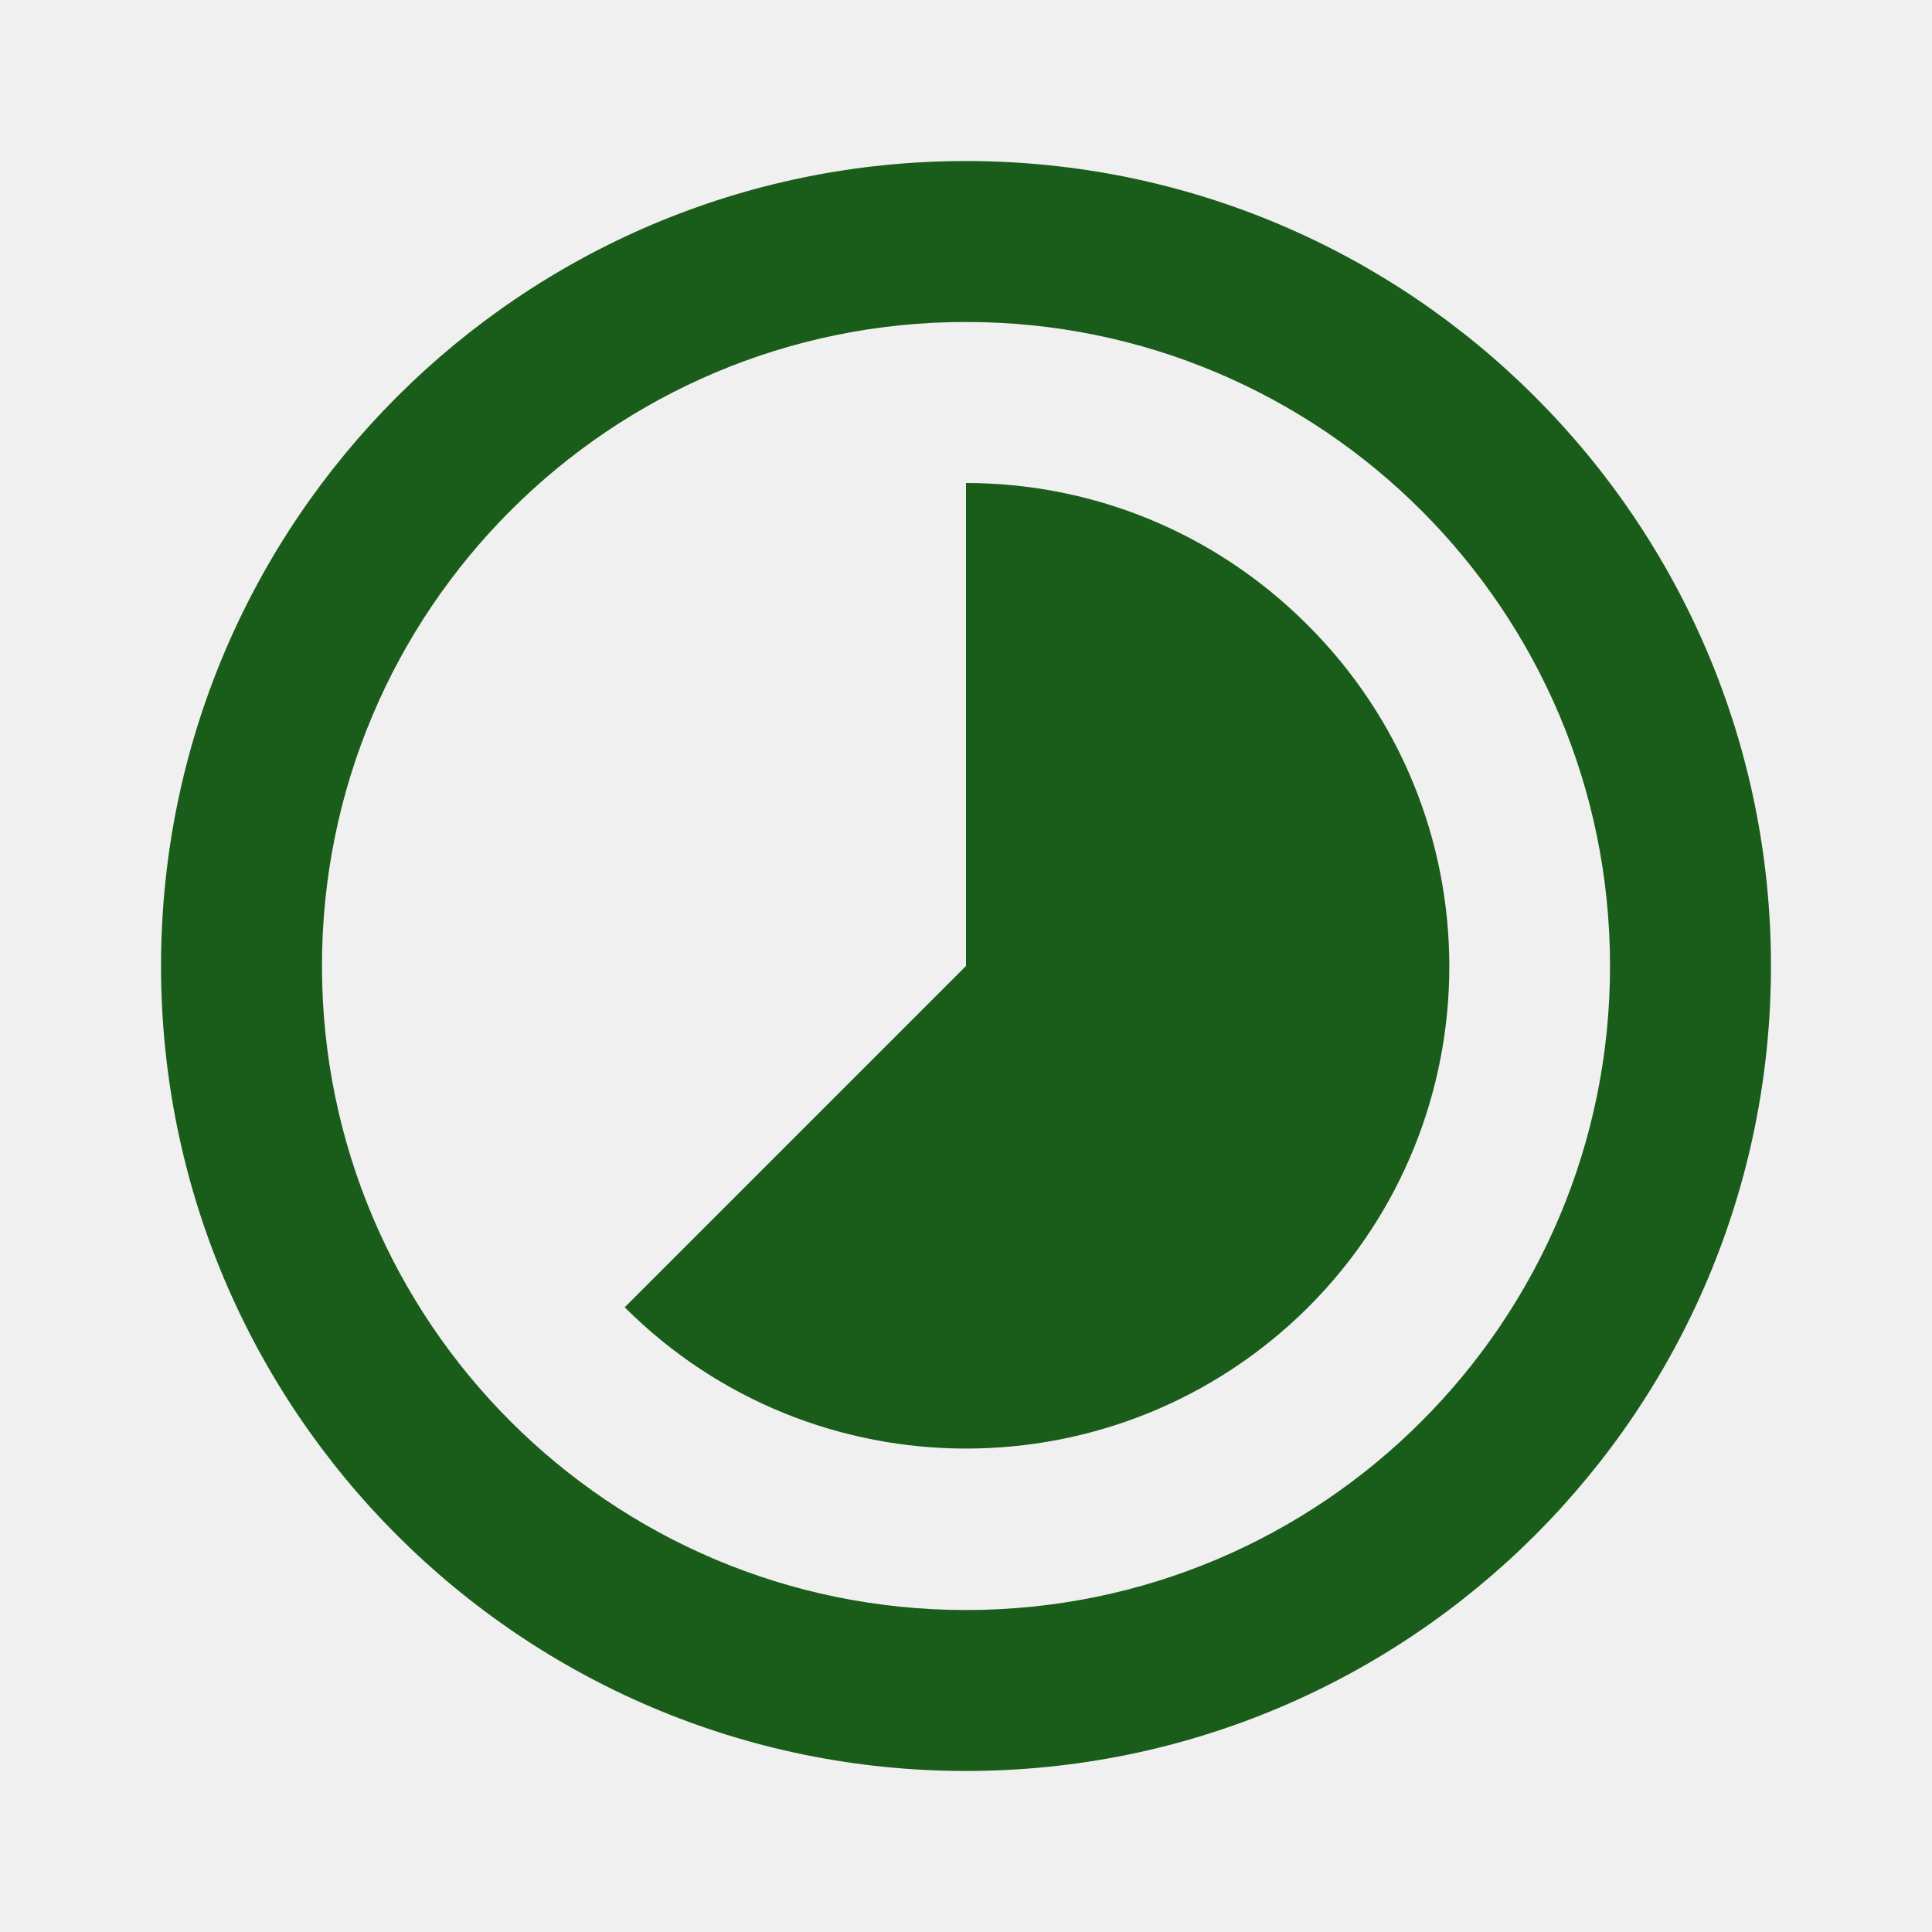
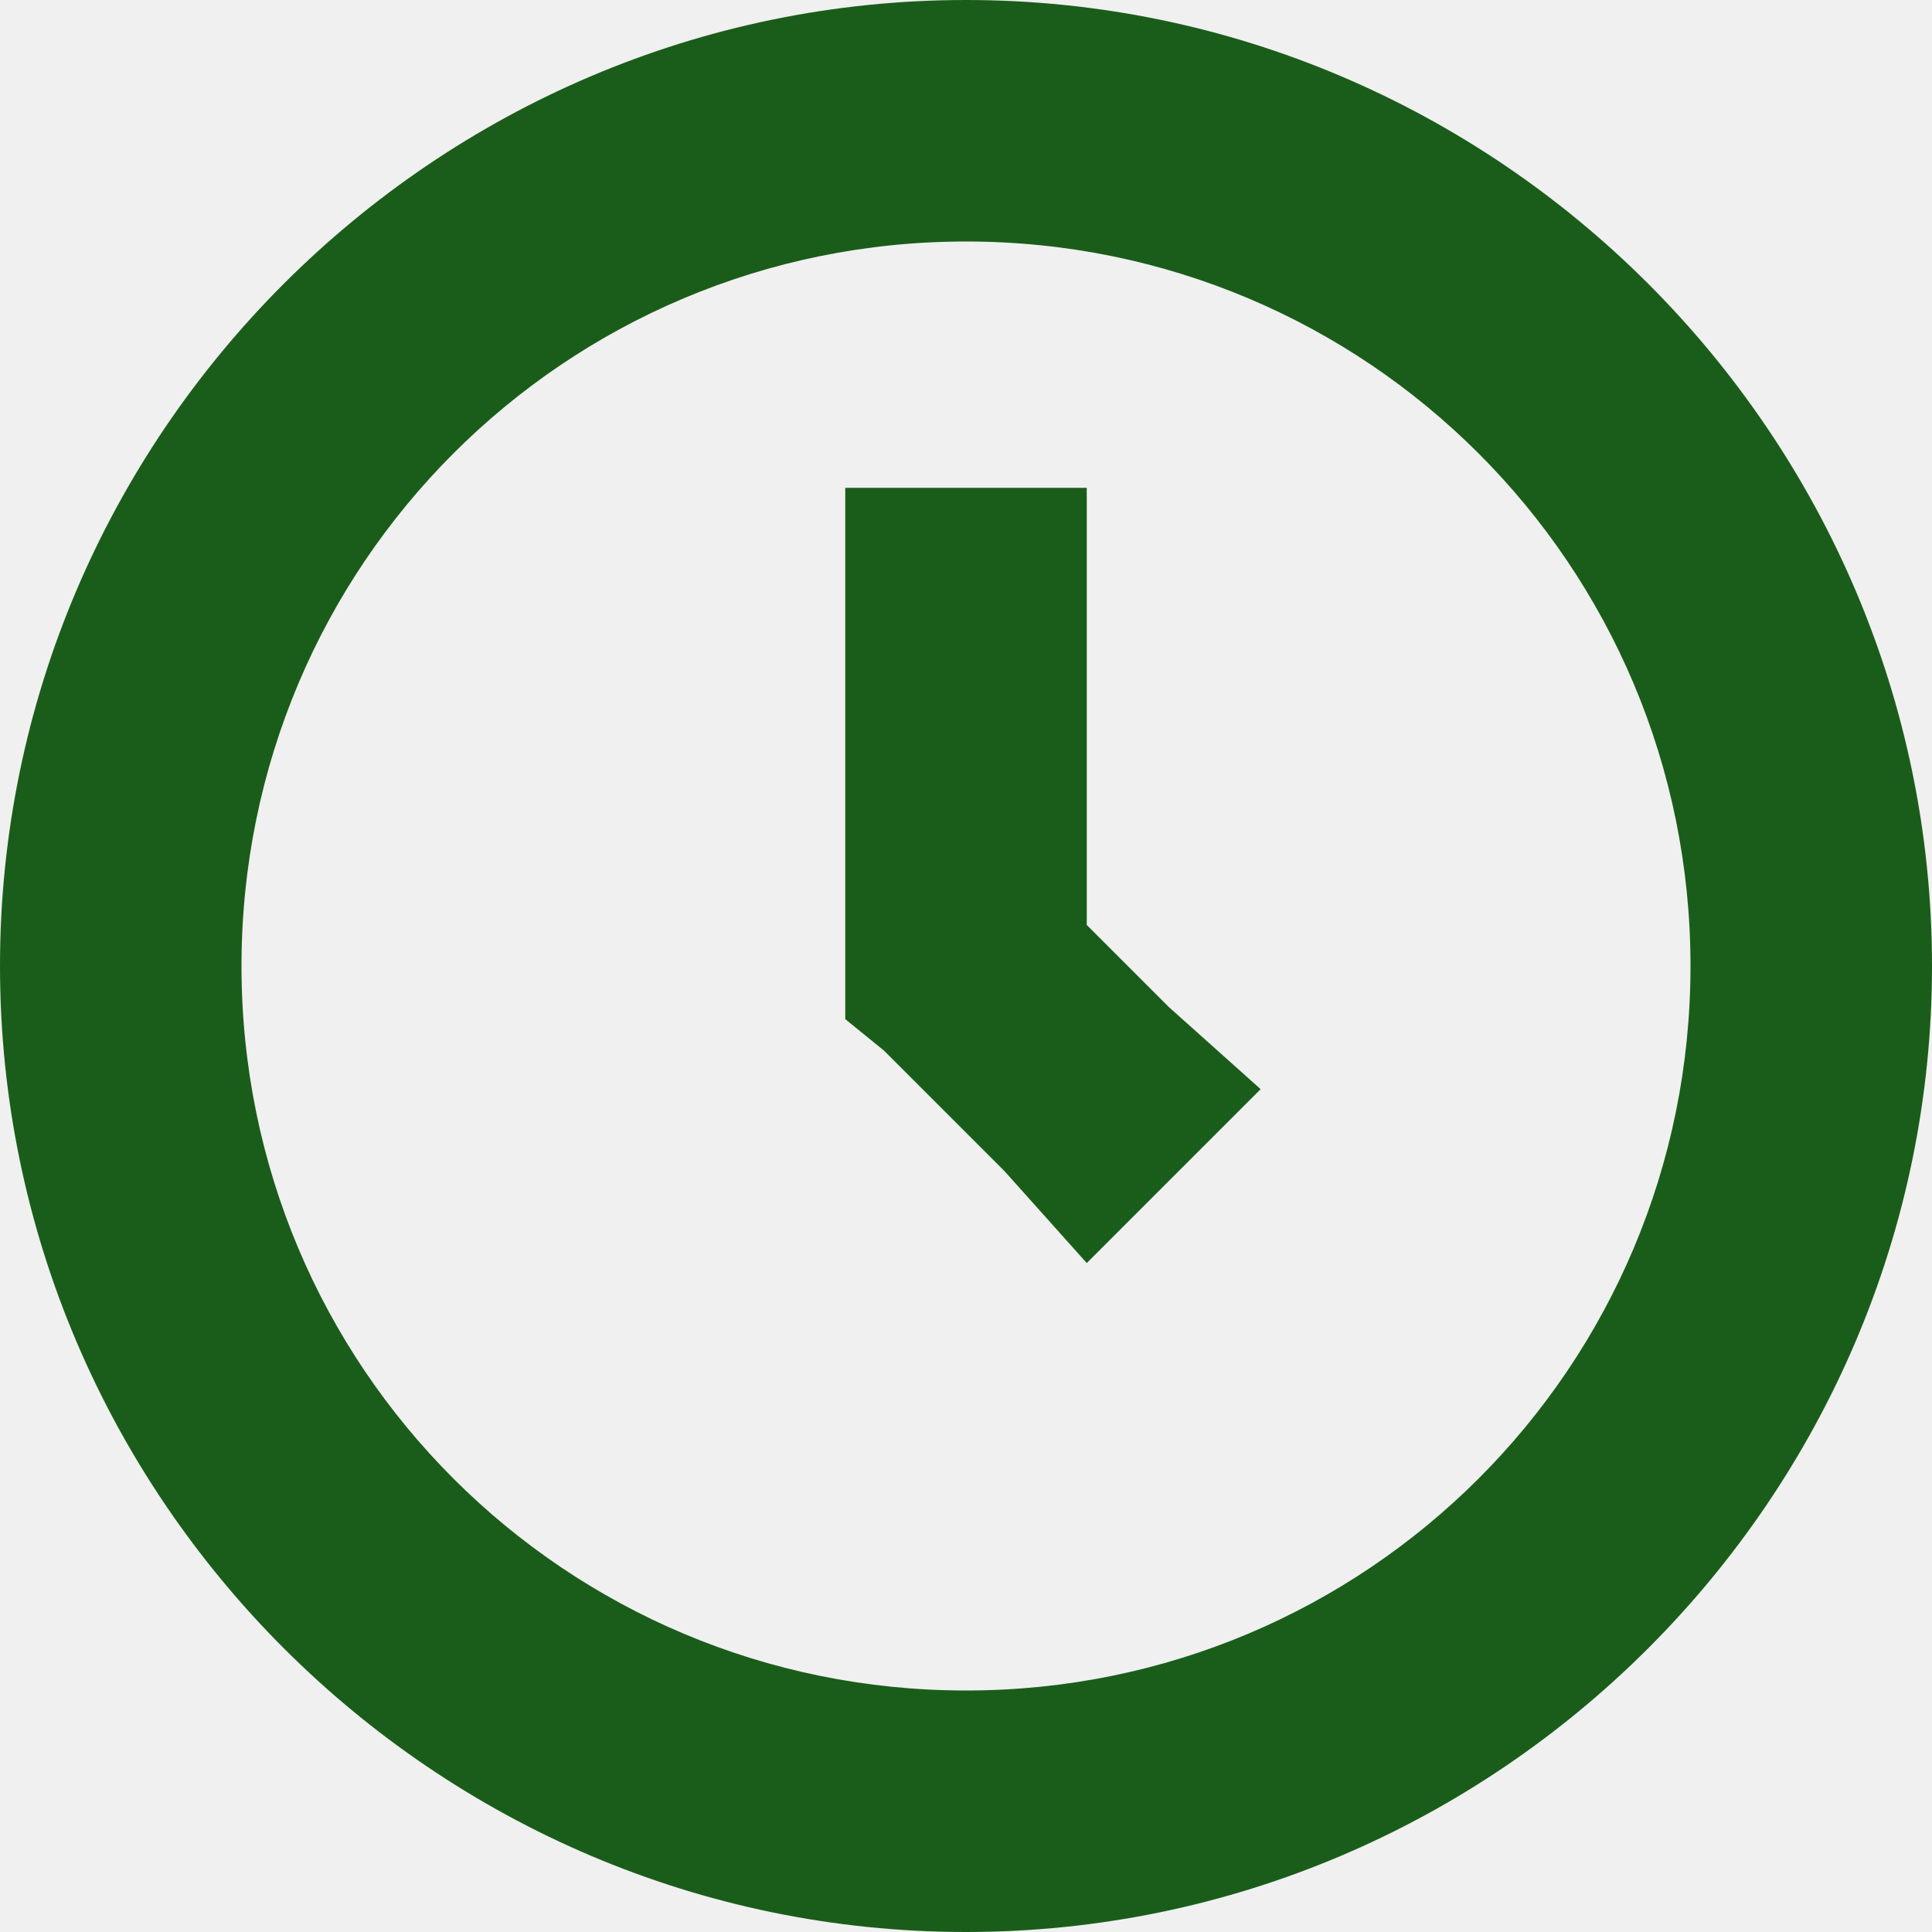
<svg xmlns="http://www.w3.org/2000/svg" width="20" height="20" viewBox="0 0 20 20" fill="none">
-   <g clip-path="url(#clip0_98_317)">
-     <path d="M13.533 6.467C12.558 5.492 11.283 5 10 5V10L6.467 13.533C8.417 15.483 11.583 15.483 13.542 13.533C15.492 11.583 15.492 8.417 13.533 6.467ZM10 1.667C5.4 1.667 1.667 5.4 1.667 10C1.667 14.6 5.4 18.333 10 18.333C14.6 18.333 18.333 14.6 18.333 10C18.333 5.4 14.6 1.667 10 1.667ZM10 16.667C6.317 16.667 3.333 13.683 3.333 10C3.333 6.317 6.317 3.333 10 3.333C13.683 3.333 16.667 6.317 16.667 10C16.667 13.683 13.683 16.667 10 16.667Z" fill="#1A5D1A" />
-   </g>
-   <defs>
-     <clipPath id="clip0_98_317">
-       <rect width="20" height="20" fill="white" />
-     </clipPath>
-   </defs>
+   <path d="M10 0C4.5 0 0 4.5 0 10C0 15.5 4.5 20 10 20C15.5 20 20 15.5 20 10C20 4.5 15.5 0 10 0ZM10 2.5C14.15 2.5 17.5 5.85 17.5 10C17.5 14.15 14.15 17.5 10 17.5C5.85 17.5 2.5 14.15 2.5 10C2.5 5.85 5.85 2.5 10 2.5ZM8.75 5V10.55L9.15 10.875L10.4 12.125L11.25 13.075L13.05 11.275L12.1 10.425L11.25 9.575V5.05H8.75V5Z" fill="#1A5D1A" />
</svg>
